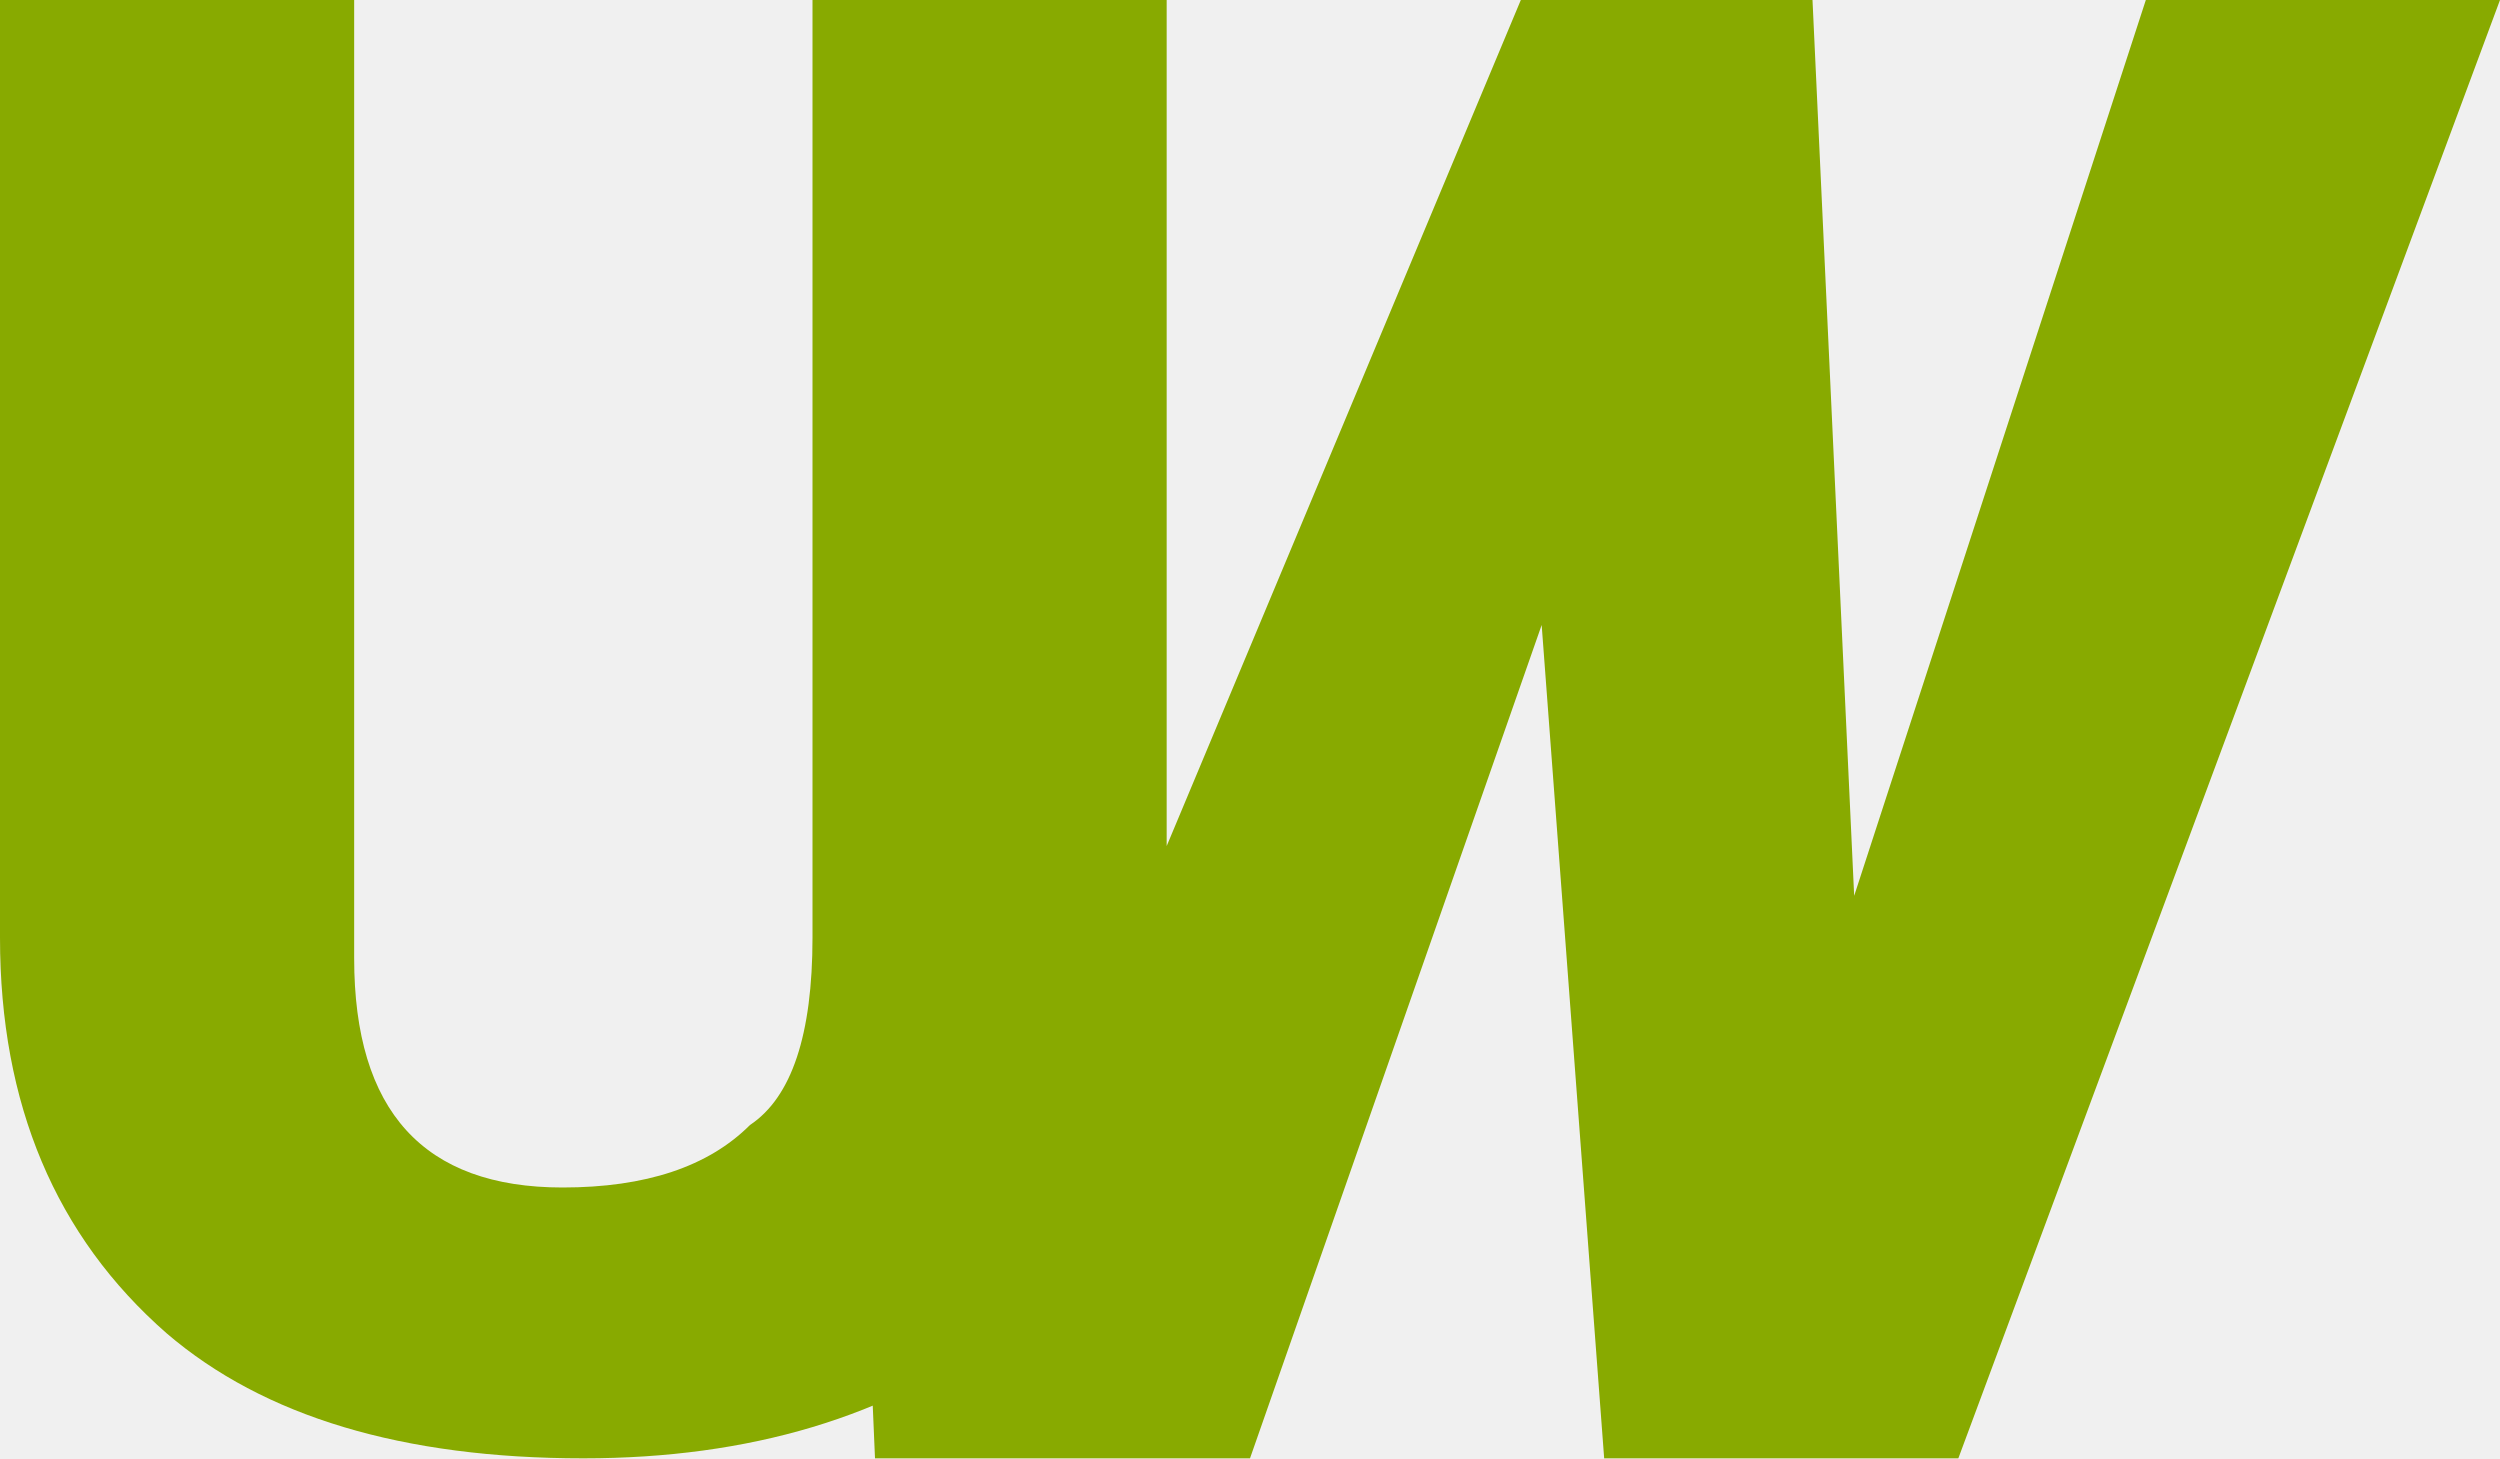
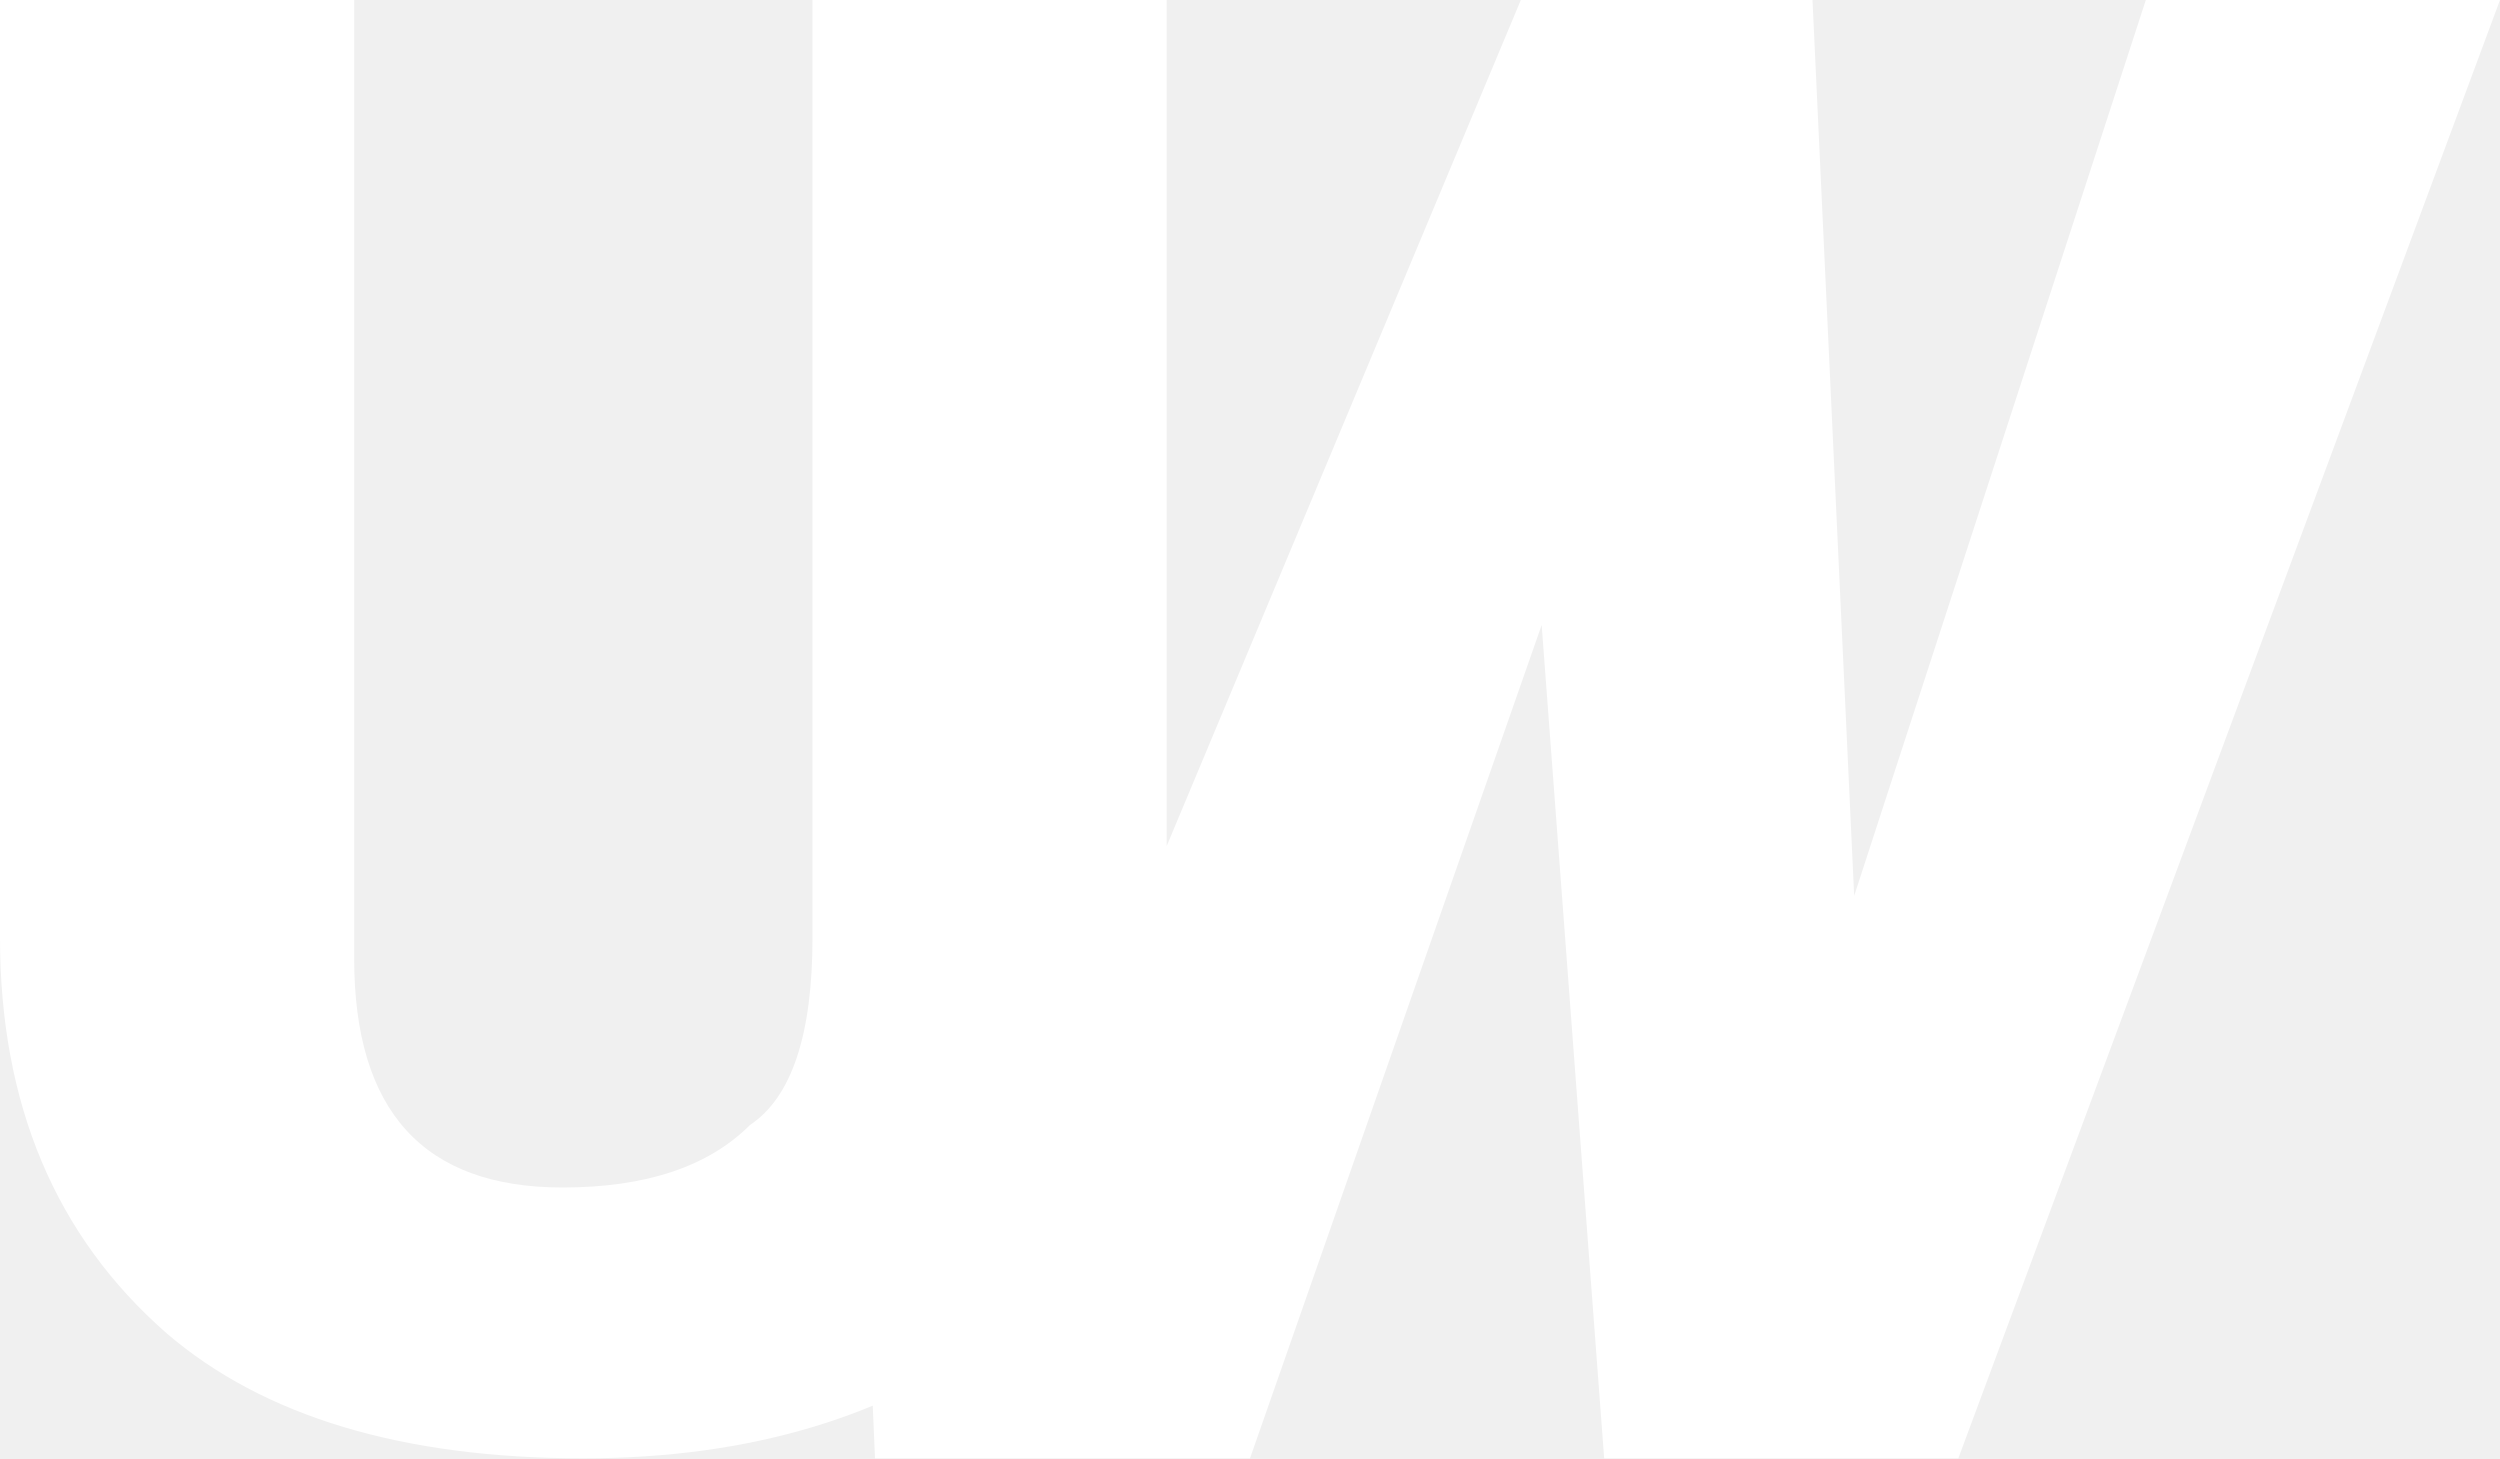
<svg xmlns="http://www.w3.org/2000/svg" viewBox="0 0 12 7">
-   <path fill="#8a0" d="M12 0L9.4 7H7.7l-.3-4L6 7H4.2l-.3-7h1.6v4.3L7.3 0h1.4l.2 4.3L10.3 0zM3.9 0h1.7v4.5q0 1.2-.8 1.9-.8.6-2 .6-1.3 0-2-.6Q0 5.7 0 4.5V0h1.7v4.6q0 1.1 1 1.1.6 0 .9-.3.3-.2.3-.9z" />
+   <path fill="#ffffff" d="M12 0L9.4 7H7.7l-.3-4L6 7H4.2l-.3-7h1.6v4.3L7.3 0h1.4l.2 4.3L10.3 0zM3.9 0h1.7v4.5q0 1.2-.8 1.9-.8.6-2 .6-1.3 0-2-.6Q0 5.7 0 4.5V0h1.7v4.6q0 1.1 1 1.1.6 0 .9-.3.3-.2.3-.9z" />
</svg>
